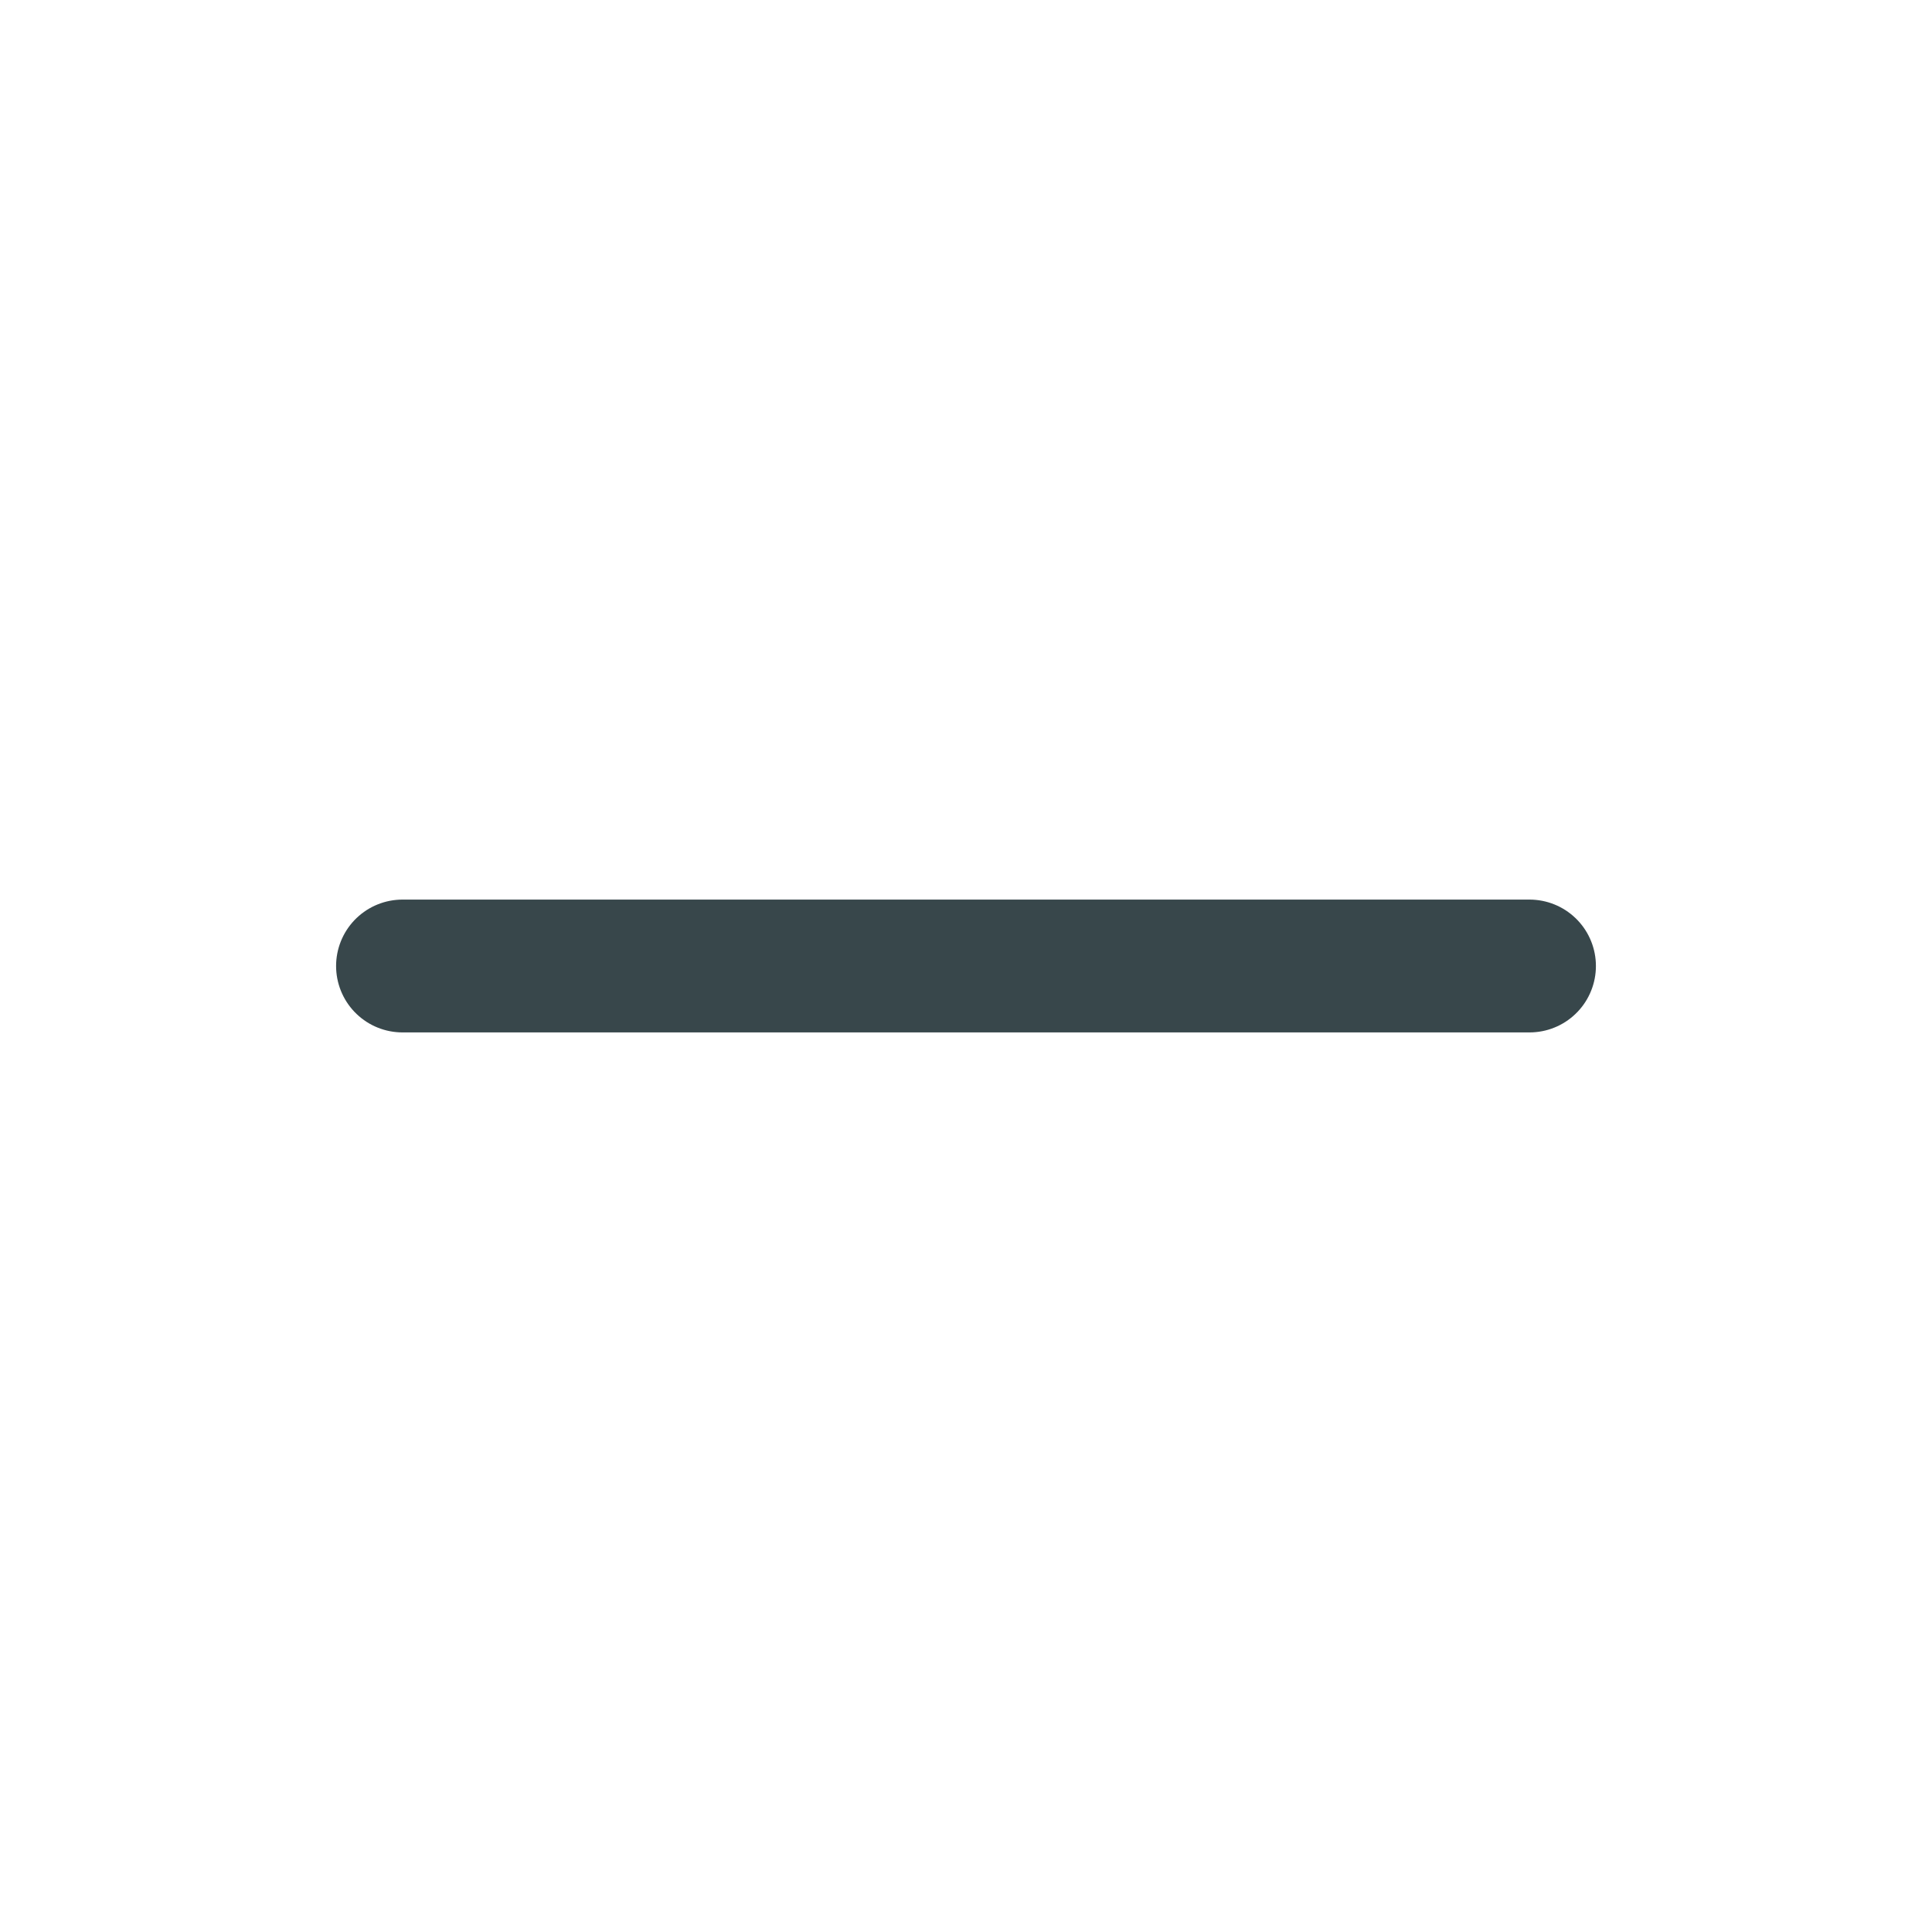
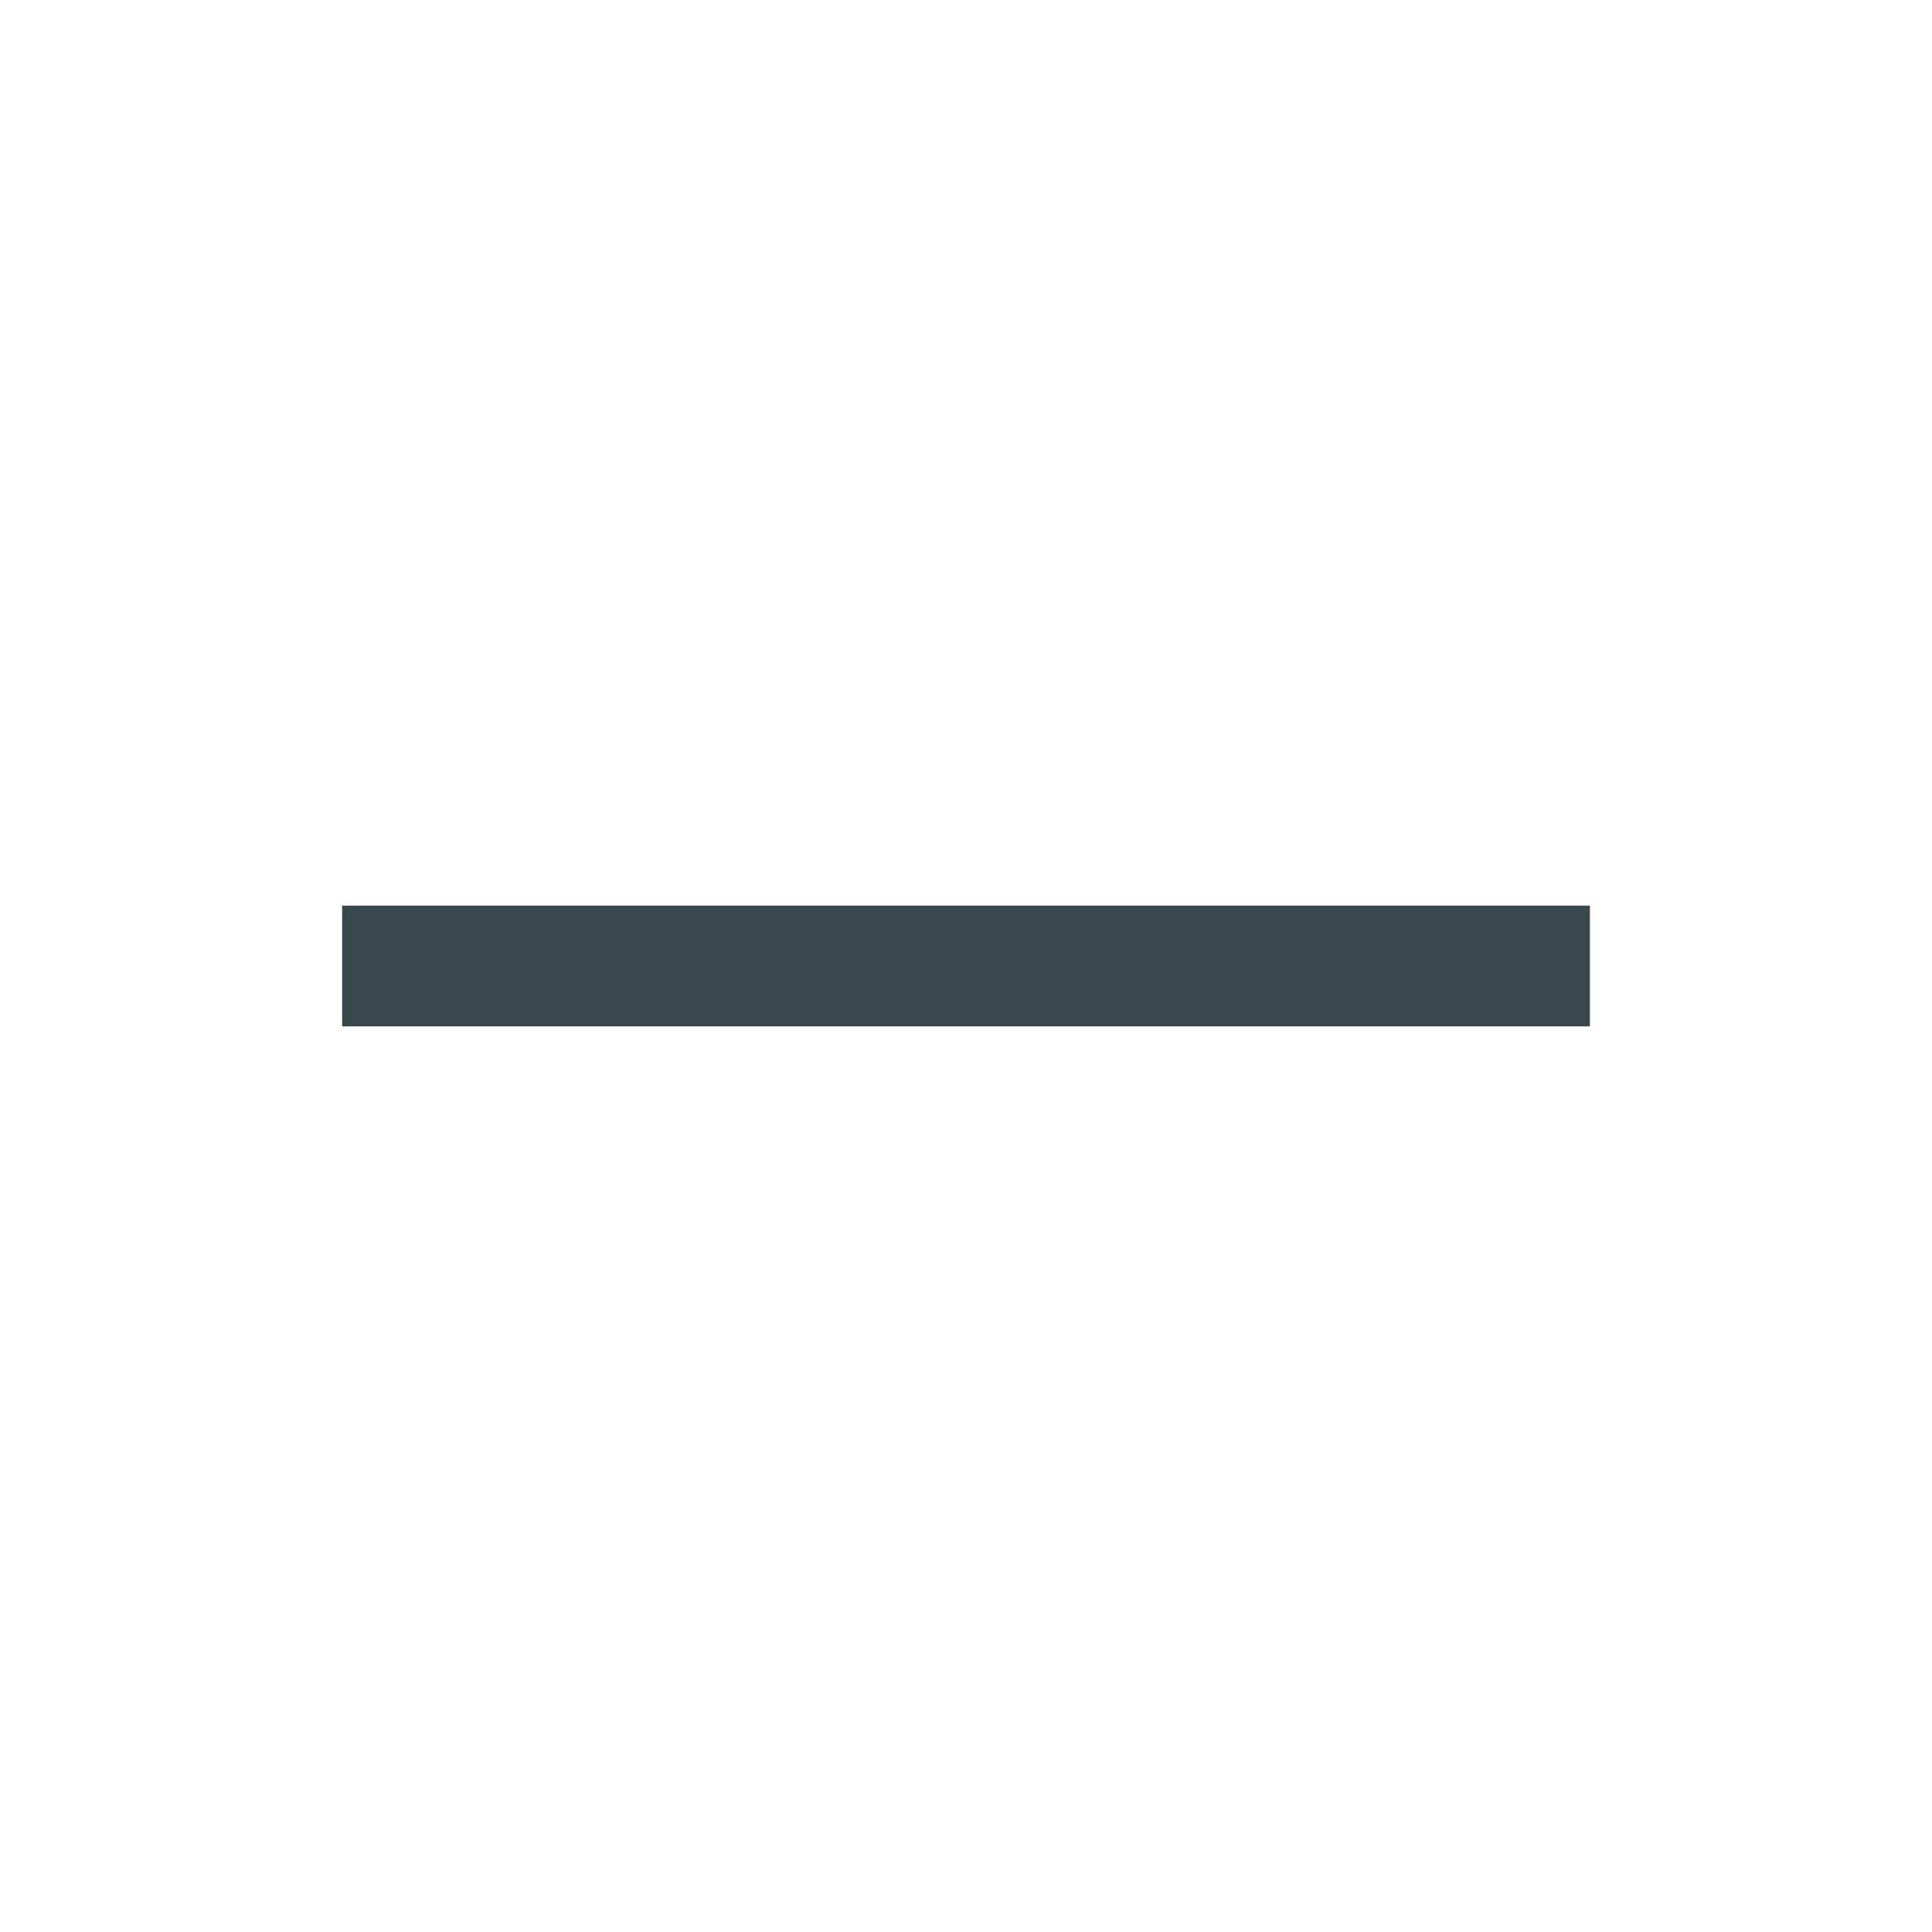
- <svg xmlns="http://www.w3.org/2000/svg" width="24" height="24" viewBox="0 0 24 24" fill="none" stroke="#38474b" stroke-width="1.65" stroke-linecap="round" stroke-linejoin="round">
+ <svg xmlns="http://www.w3.org/2000/svg" width="24" height="24" viewBox="0 0 24 24" fill="none" stroke="#38474b" stroke-width="1.5" stroke-linecap="square" stroke-linejoin="miter">
  <path d="M5 12h14" />
</svg>
